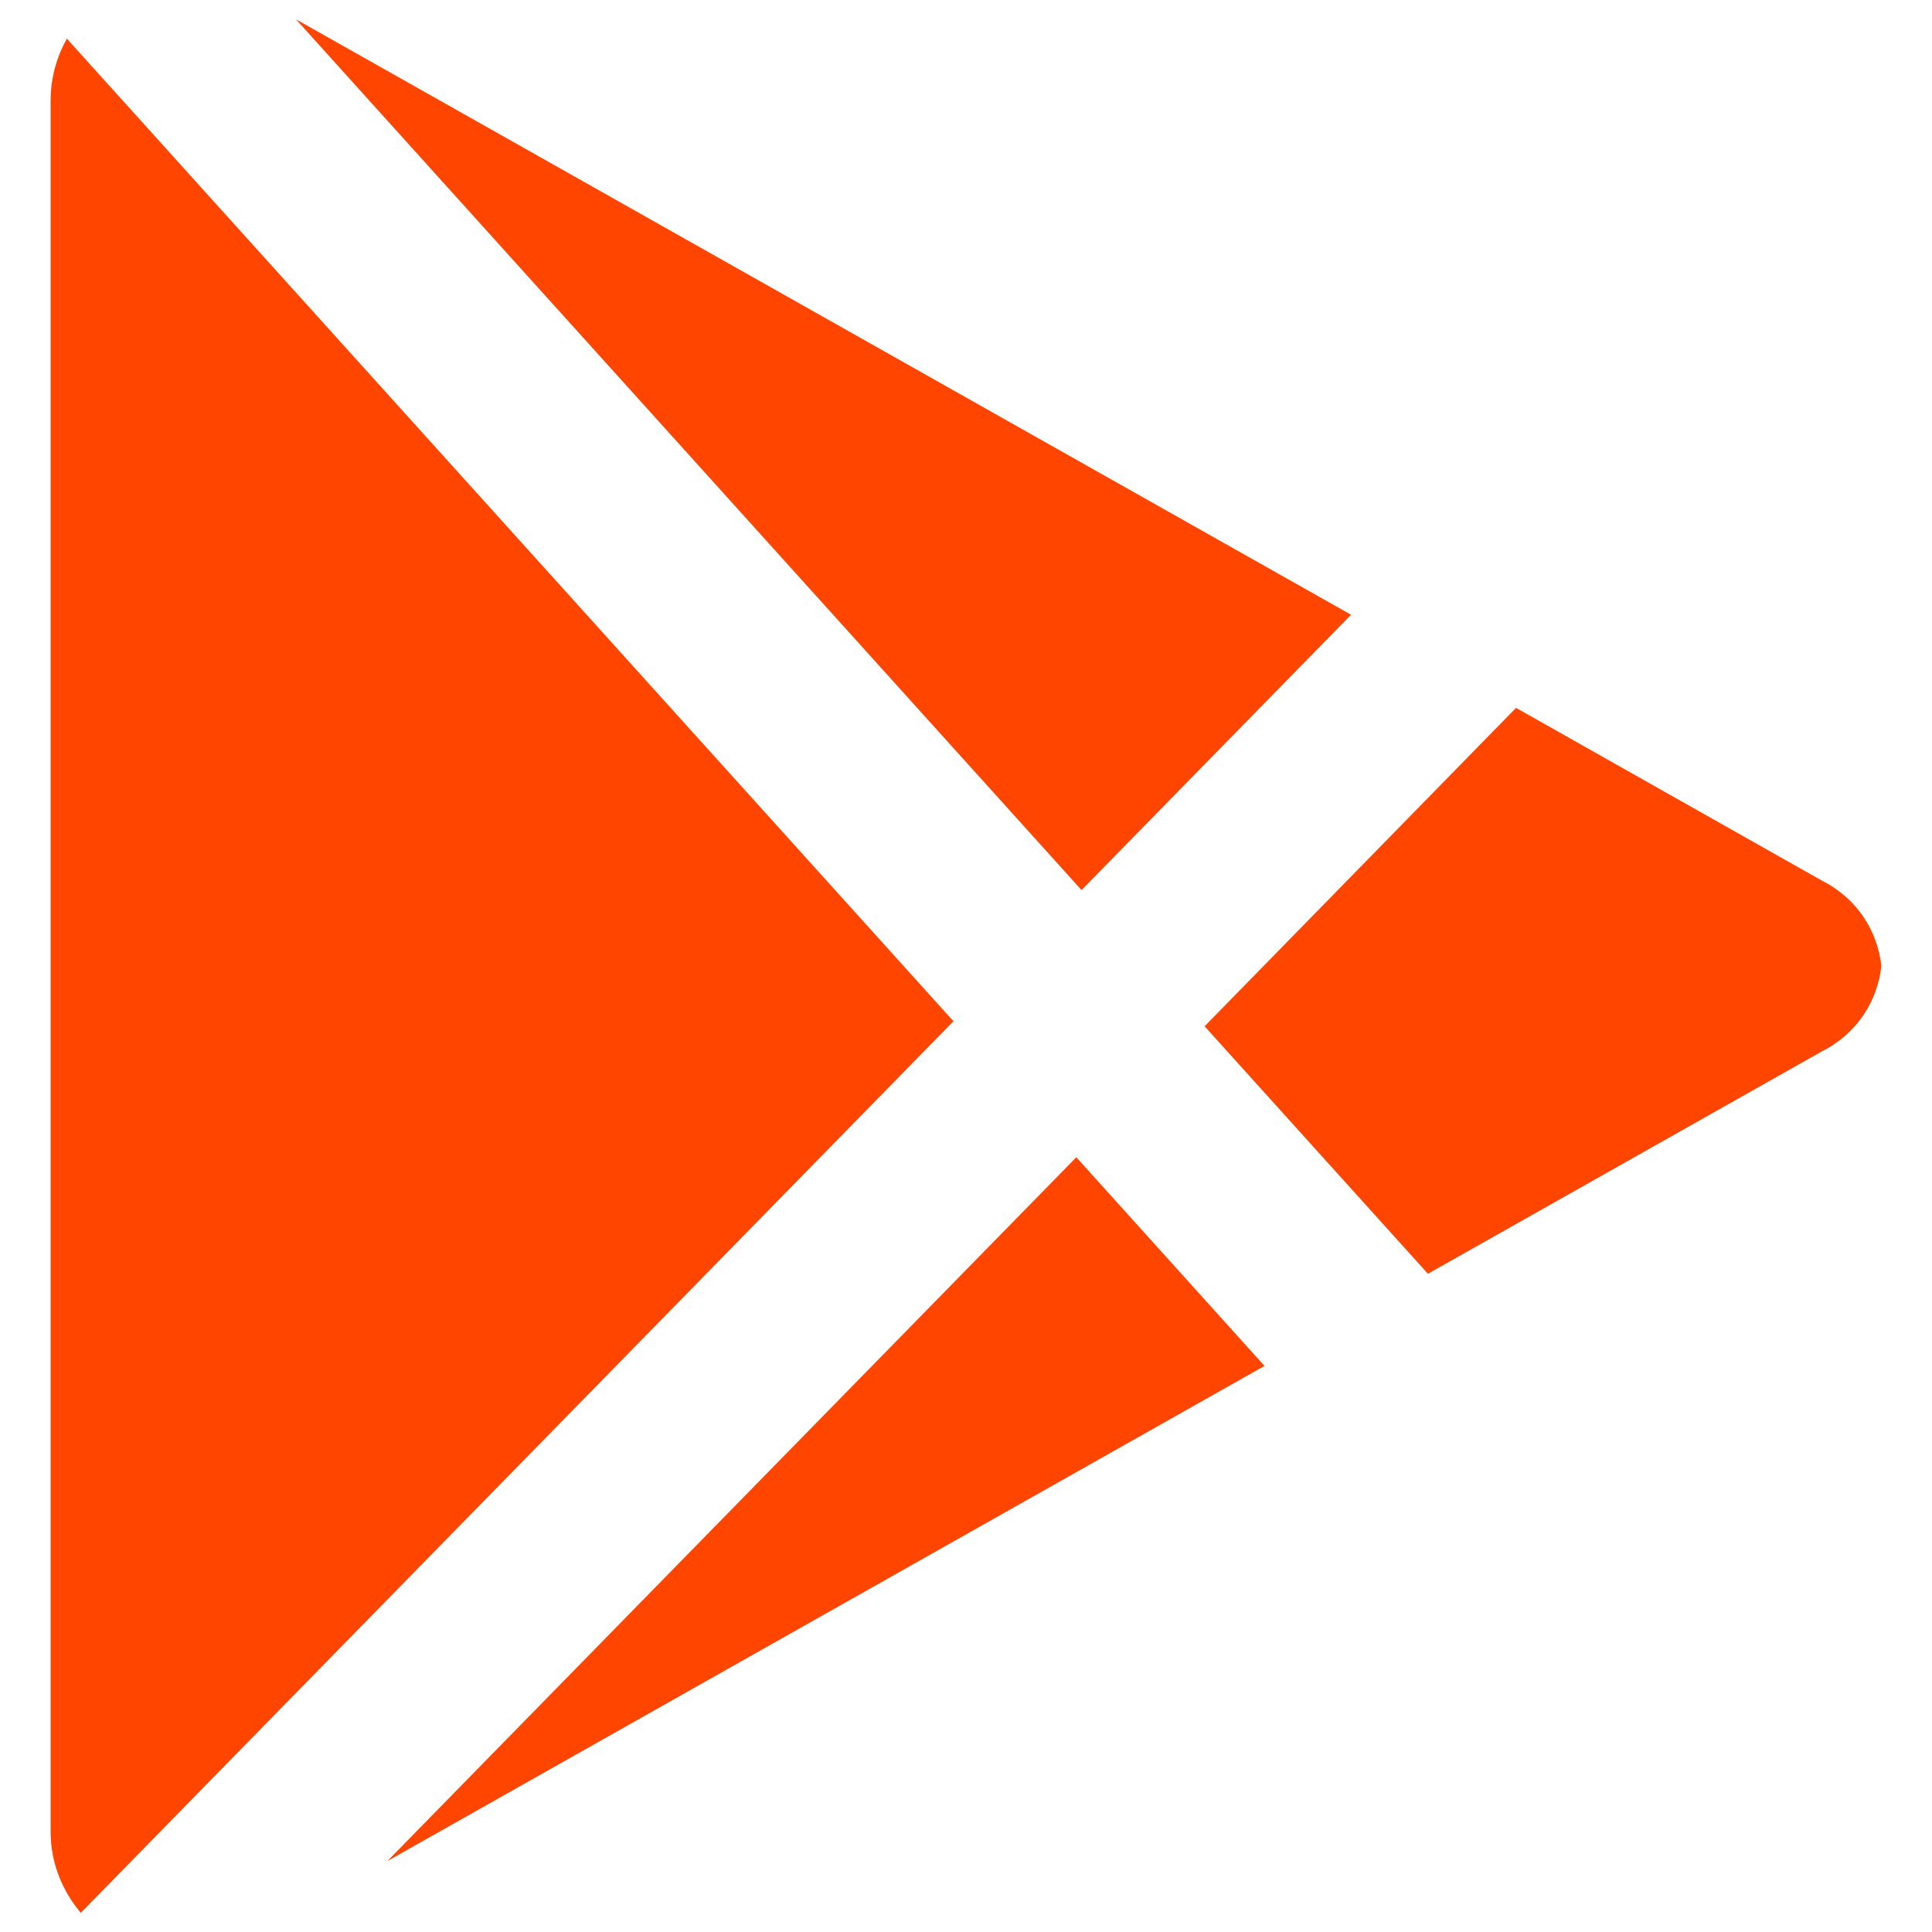
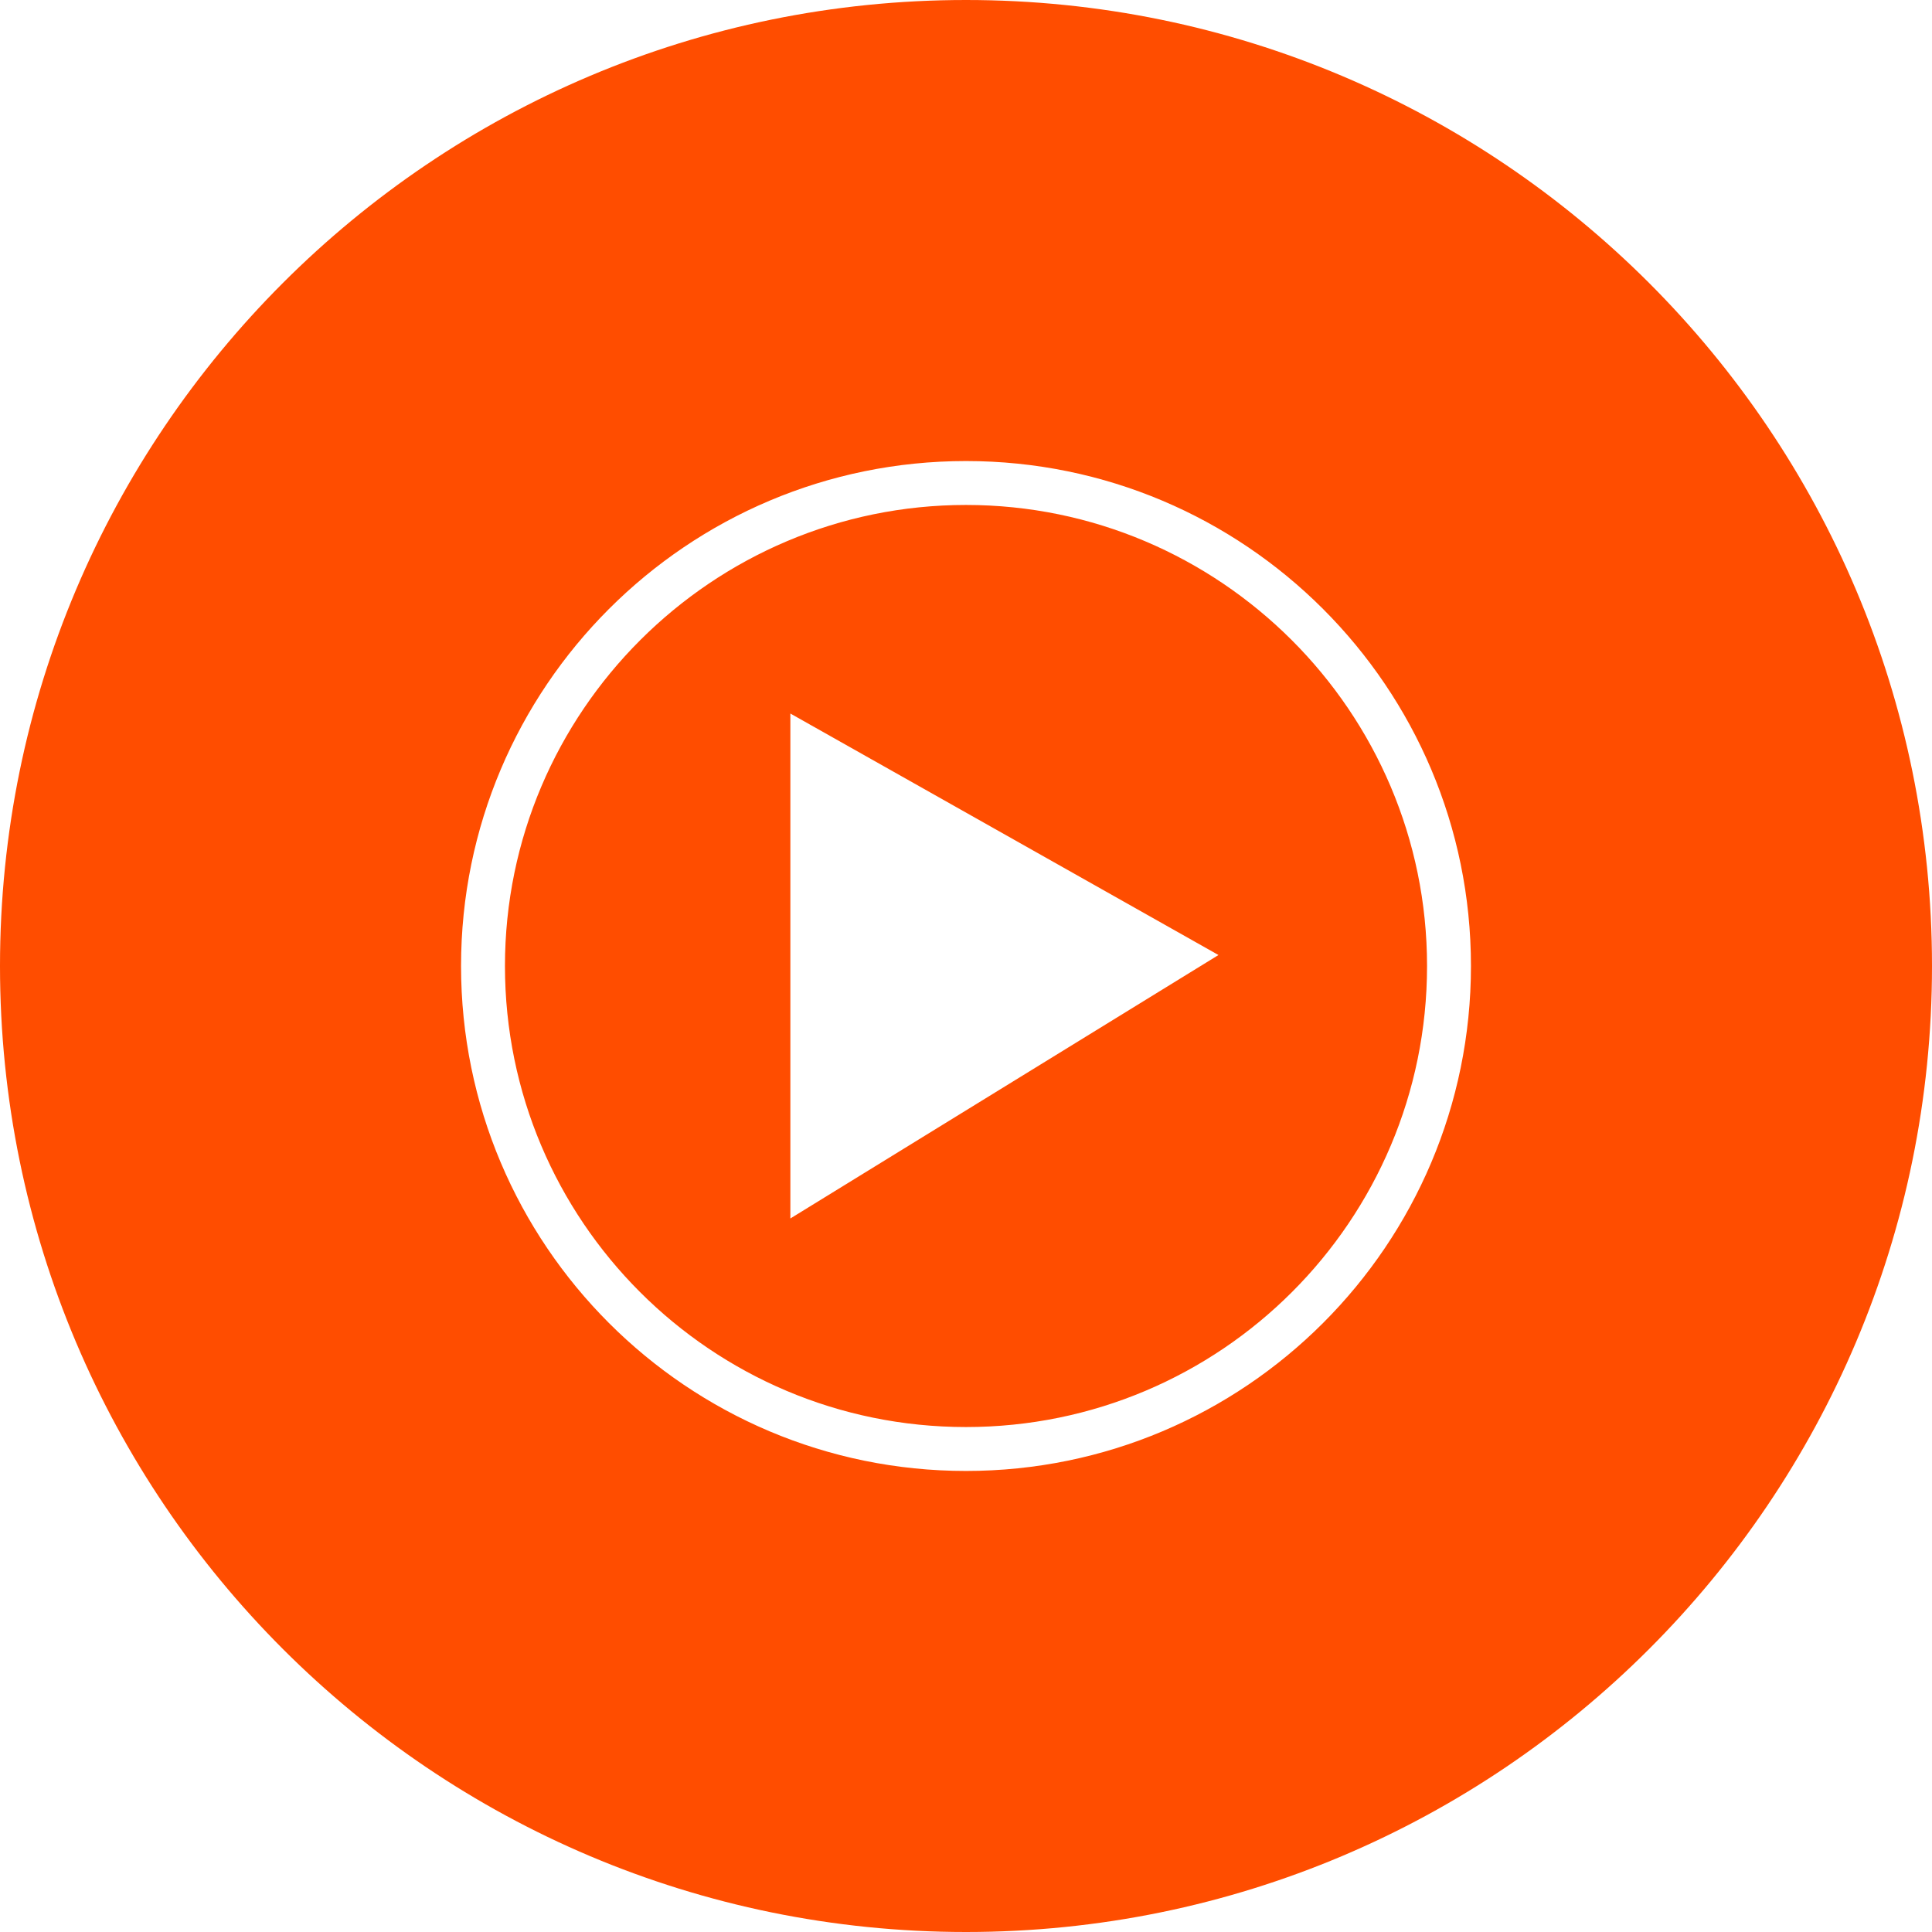
- <svg xmlns="http://www.w3.org/2000/svg" version="1.1" x="0px" y="0px" viewBox="0 0 1000 1000" enable-background="new 0 0 1000 1000" xml:space="preserve" id="svg8">
-   <defs id="defs12" />
-   <g style="fill-opacity:1;fill:#FF4500" id="g6">
-     <path style="fill-opacity:1;fill:#FF4500" d="M200.5,963.3l454-256.3l-97.4-108L200.5,963.3z M34.6,20c-5.2,9.4-8.4,20.1-8.4,32.1v895.9c0,16.6,6.2,30.8,15.6,42.1l451.7-461.5L34.6,20z M943,455.8l-158.3-89.4L623.5,531.2l115.6,128.1L943,544.2c18.6-9.4,28.8-26.4,30.8-44.2C971.8,482.2,961.6,465.2,943,455.8z M699.3,318.2L153.2,10l406.6,450.7L699.3,318.2z" id="path4" />
-   </g>
+ <svg xmlns="http://www.w3.org/2000/svg" version="1.1" id="Layer_1" x="0px" y="0px" viewBox="0 0 176 176" enable-background="new 0 0 176 176" xml:space="preserve">
+   <defs id="defs11">
+ 	
+ 	
+ 	
+ </defs>
+   <path id="XMLID_791_" style="fill:#ff4d00" d="M 88 0 A 88 88 0 0 0 0 88 A 88 88 0 0 0 88 176 A 88 88 0 0 0 176 88 A 88 88 0 0 0 88 0 z M 88 42 C 113.4 42 134 62.6 134 88 C 134 113.4 113.4 134 88 134 C 62.6 134 42 113.4 42 88 C 42 62.6 62.6 42 88 42 z M 88 46 C 64.9 46 46 64.8 46 88 C 46 111.2 64.8 130 88 130 C 111.2 130 130 111.2 130 88 C 130 64.8 111.1 46 88 46 z M 72 65 L 111 87 L 72 111 L 72 65 z " />
</svg>
